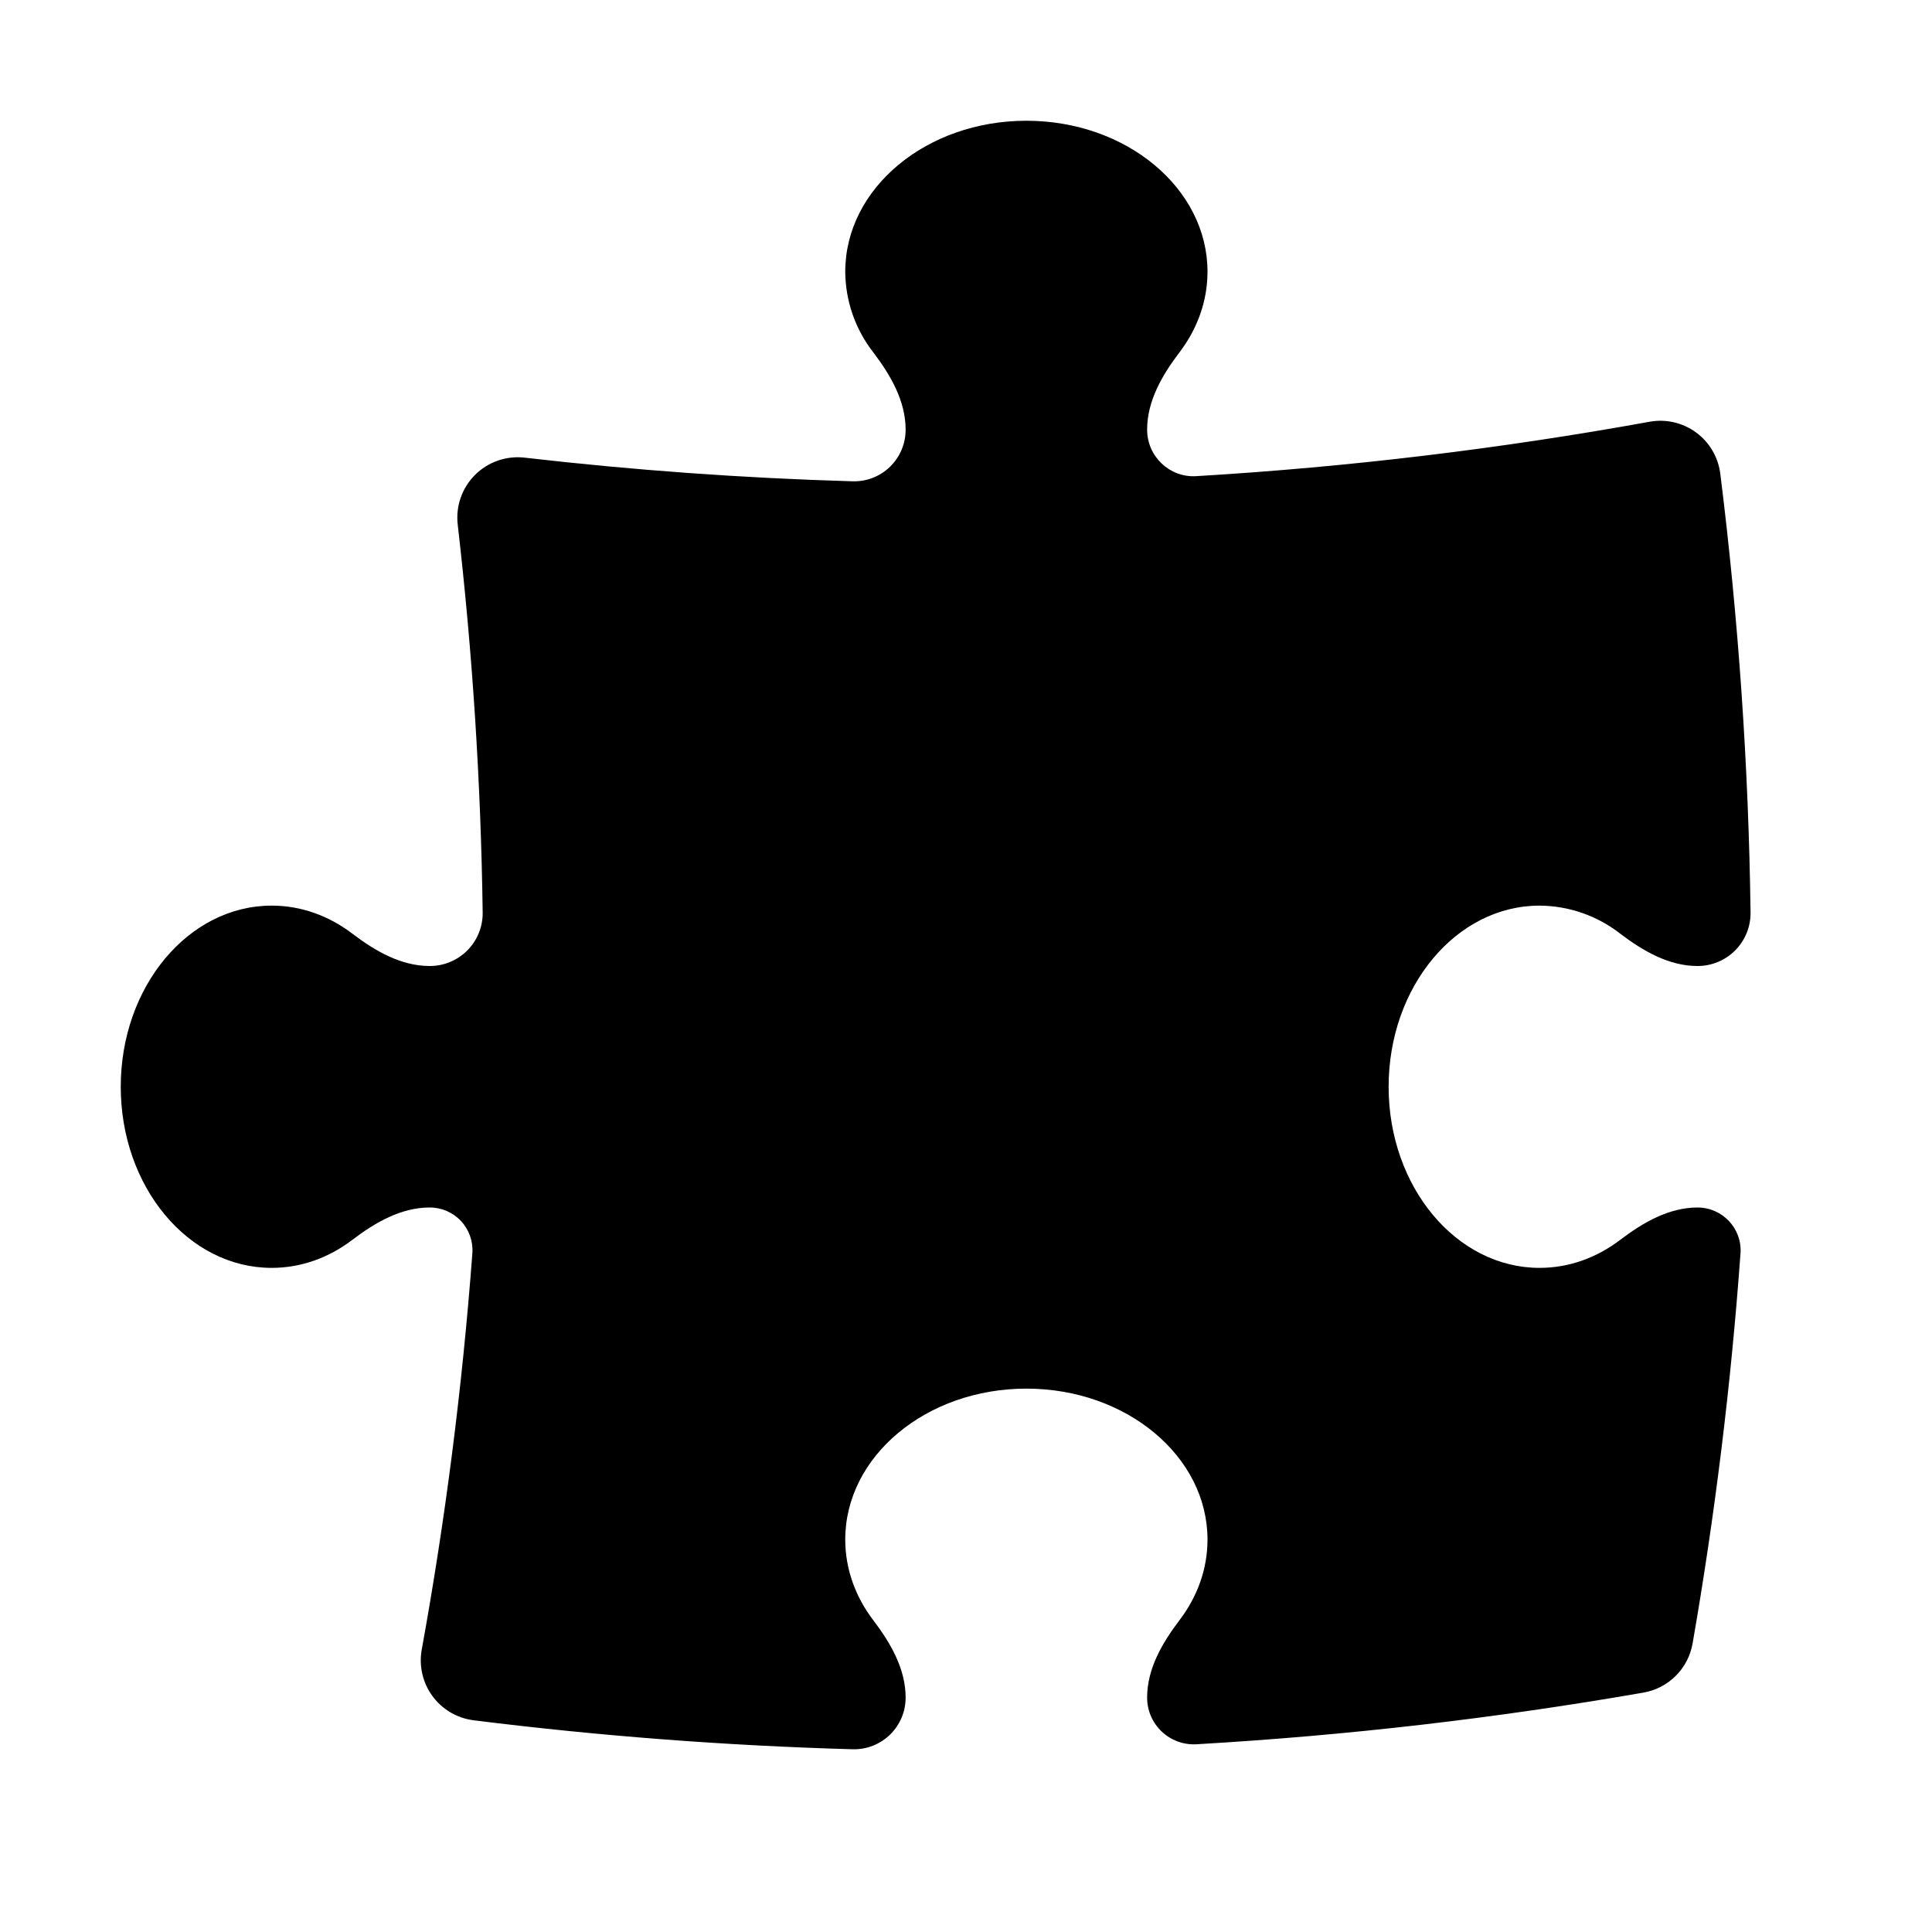
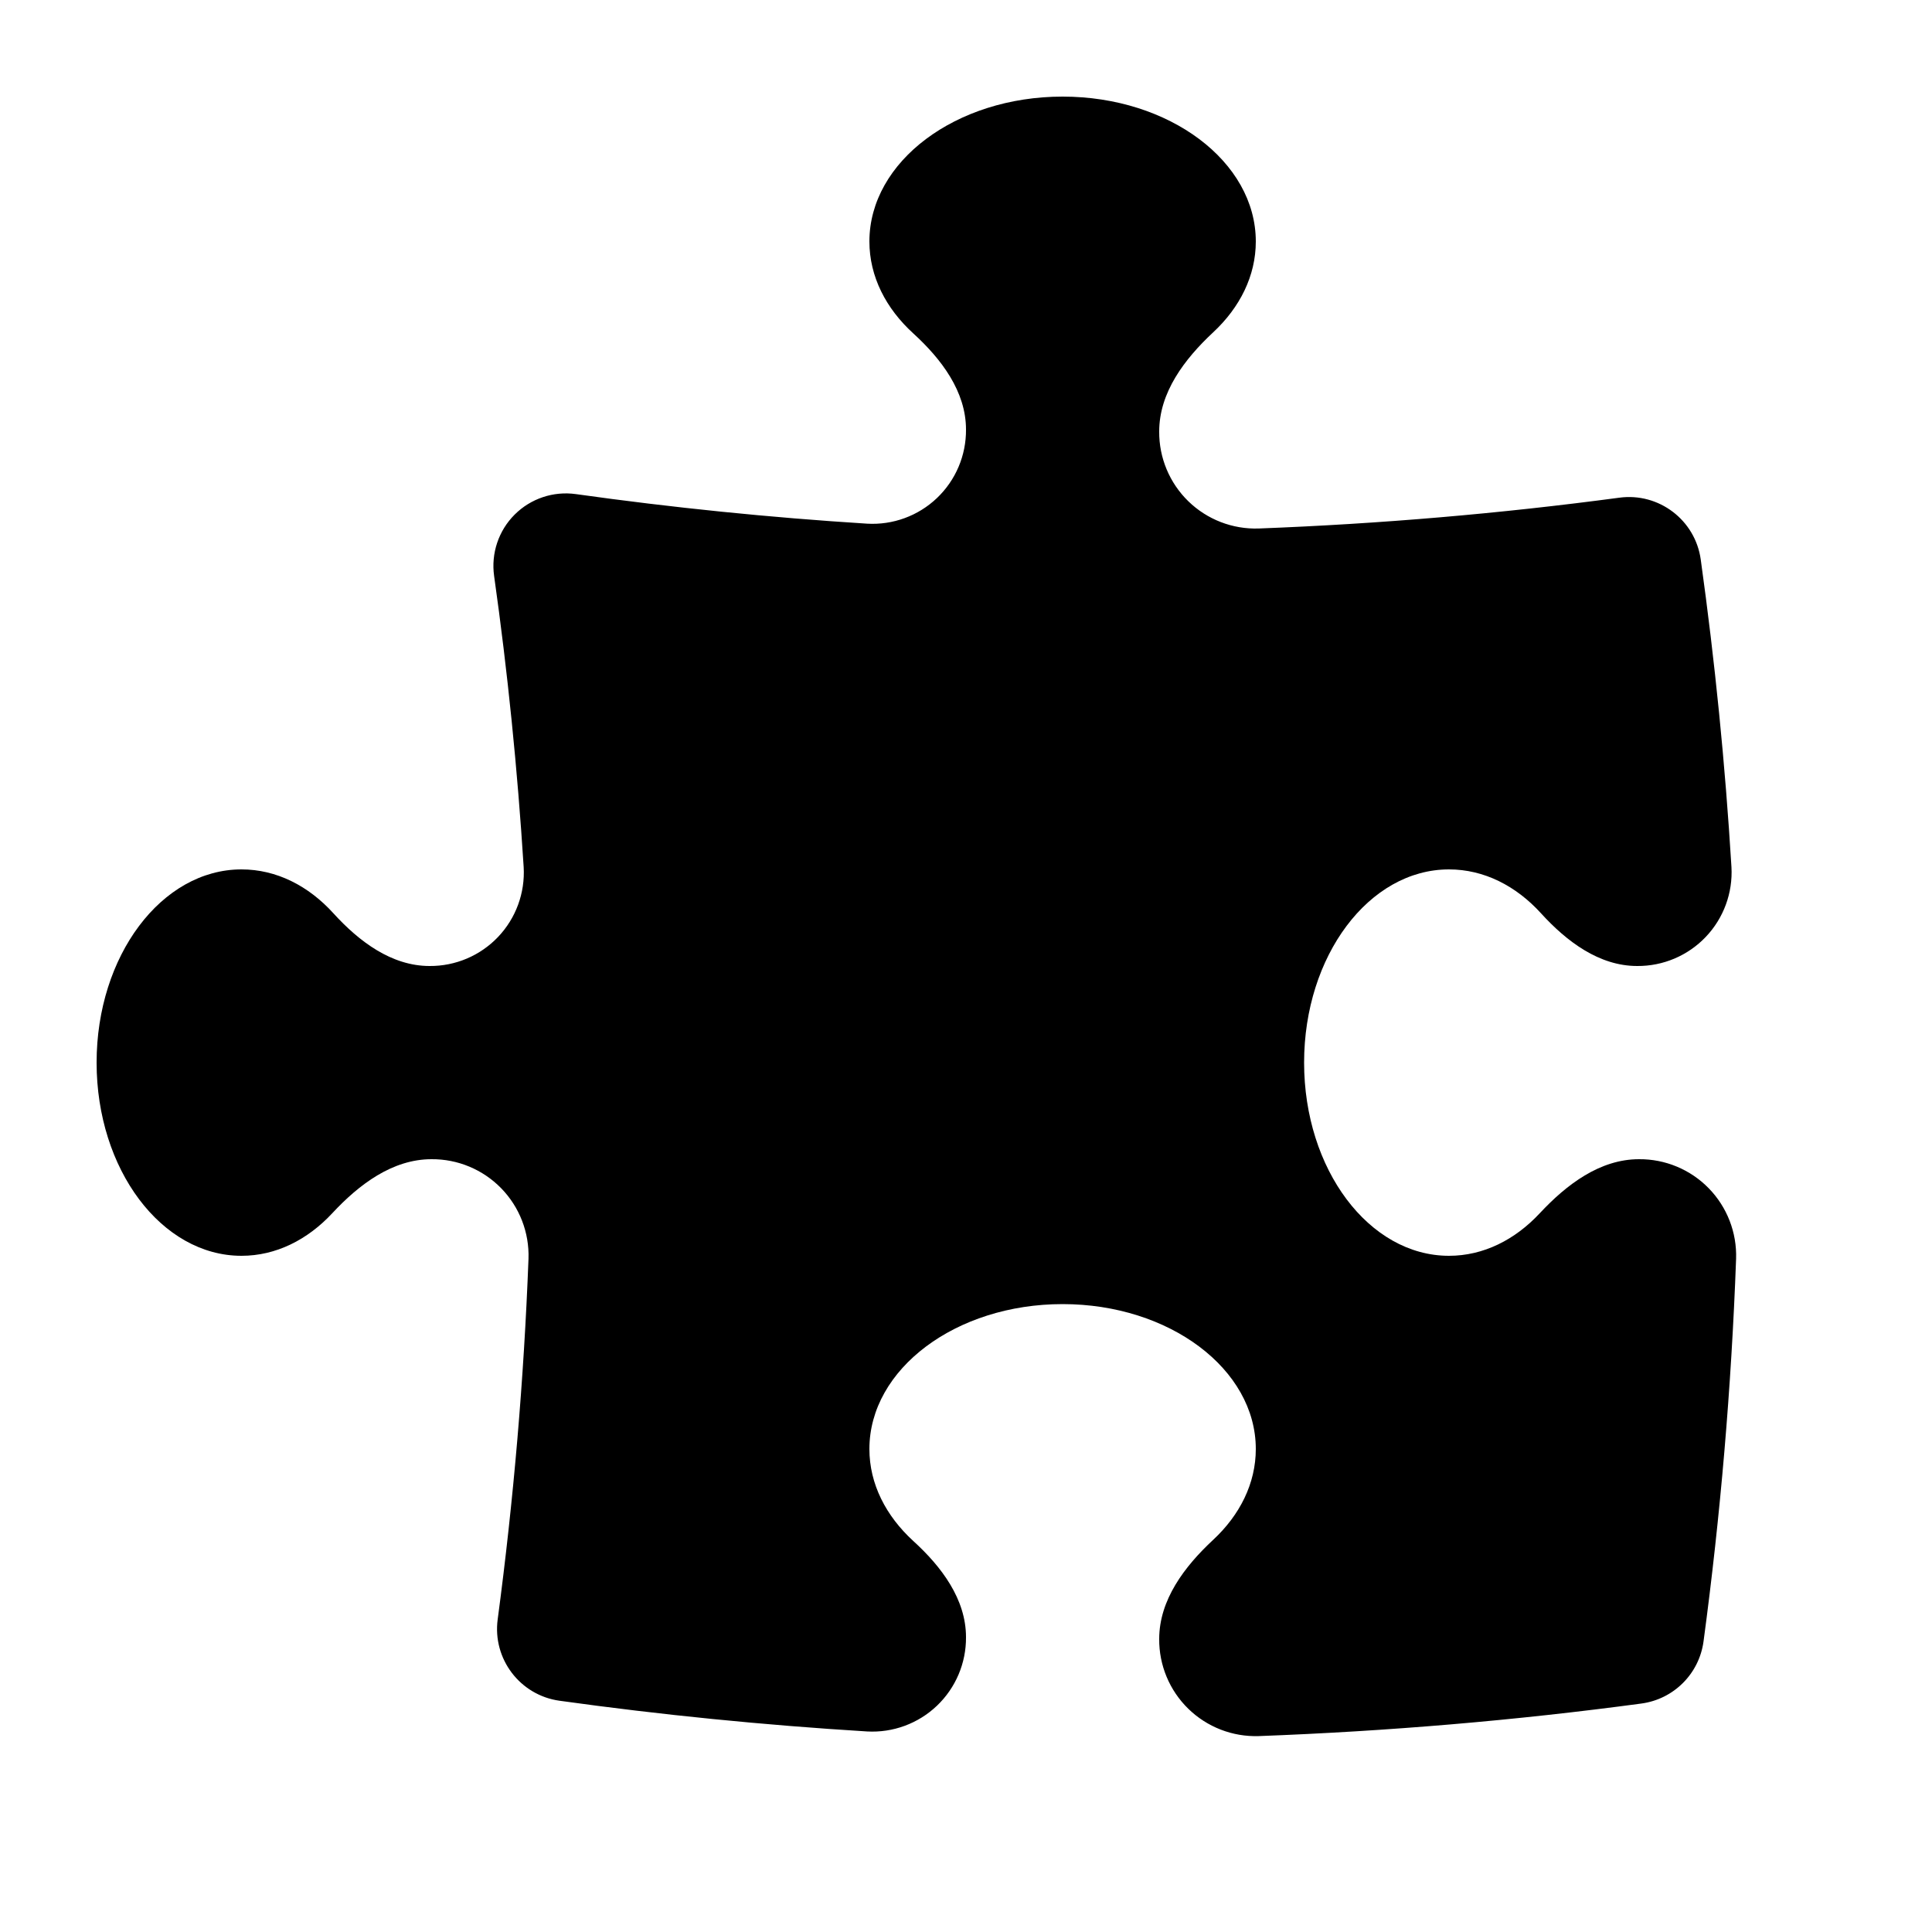
- <svg xmlns="http://www.w3.org/2000/svg" viewBox="0 0 24 24" fill="currentColor" class="w-6 h-6">
-   <path d="M11.25 5.337c0-.355-.186-.676-.401-.959a1.647 1.647 0 01-.349-1.003c0-1.036 1.007-1.875 2.25-1.875S15 2.34 15 3.375c0 .369-.128.713-.349 1.003-.215.283-.401.604-.401.959 0 .332.278.598.61.578 1.91-.114 3.79-.342 5.632-.676a.75.75 0 01.878.645 49.17 49.17 0 01.376 5.452.657.657 0 01-.66.664c-.354 0-.675-.186-.958-.401a1.647 1.647 0 00-1.003-.349c-1.035 0-1.875 1.007-1.875 2.25s.84 2.25 1.875 2.25c.369 0 .713-.128 1.003-.349.283-.215.604-.401.959-.401.31 0 .557.262.534.571a48.774 48.774 0 01-.595 4.845.75.75 0 01-.61.61c-1.82.317-3.673.533-5.555.642a.58.58 0 01-.611-.581c0-.355.186-.676.401-.959.221-.29.349-.634.349-1.003 0-1.035-1.007-1.875-2.25-1.875s-2.25.84-2.25 1.875c0 .369.128.713.349 1.003.215.283.401.604.401.959a.641.641 0 01-.658.643 49.118 49.118 0 01-4.708-.36.75.75 0 01-.645-.878c.293-1.614.504-3.257.629-4.924A.53.53 0 005.337 15c-.355 0-.676.186-.959.401-.29.221-.634.349-1.003.349-1.036 0-1.875-1.007-1.875-2.25s.84-2.25 1.875-2.25c.369 0 .713.128 1.003.349.283.215.604.401.959.401a.656.656 0 00.659-.663 47.703 47.703 0 00-.31-4.82.75.75 0 01.83-.832c1.343.155 2.703.254 4.077.294a.64.64 0 00.657-.642z" />
+ <svg xmlns="http://www.w3.org/2000/svg" viewBox="0 0 20 20" fill="currentColor" class="w-5 h-5">
+   <path d="M12 4.467c0-.405.262-.75.559-1.027.276-.257.441-.584.441-.94 0-.828-.895-1.5-2-1.5s-2 .672-2 1.5c0 .362.171.694.456.953.29.265.544.6.544.994a.968.968 0 01-1.024.974 39.655 39.655 0 01-3.014-.306.75.75 0 00-.847.847c.14.993.242 1.999.306 3.014A.968.968 0 014.447 10c-.393 0-.729-.253-.994-.544C3.194 9.17 2.862 9 2.5 9 1.672 9 1 9.895 1 11s.672 2 1.5 2c.356 0 .683-.165.94-.441.276-.297.622-.559 1.027-.559a.997.997 0 011.004 1.03 39.747 39.747 0 01-.319 3.734.75.75 0 00.64.842c1.05.146 2.111.252 3.184.318A.97.97 0 0010 16.948c0-.394-.254-.73-.545-.995C9.171 15.693 9 15.362 9 15c0-.828.895-1.5 2-1.5s2 .672 2 1.5c0 .356-.165.683-.441.94-.297.276-.559.622-.559 1.027a.998.998 0 001.03 1.005c1.337-.05 2.659-.162 3.961-.337a.75.75 0 00.644-.644c.175-1.302.288-2.624.337-3.961A.998.998 0 0016.967 12c-.405 0-.75.262-1.027.559-.257.276-.584.441-.94.441-.828 0-1.5-.895-1.5-2s.672-2 1.5-2c.362 0 .694.17.953.455.265.291.601.545.995.545a.97.97 0 00.976-1.024 41.159 41.159 0 00-.318-3.184.75.75 0 00-.842-.64c-1.228.164-2.473.271-3.734.319A.997.997 0 0112 4.467z" />
</svg>
